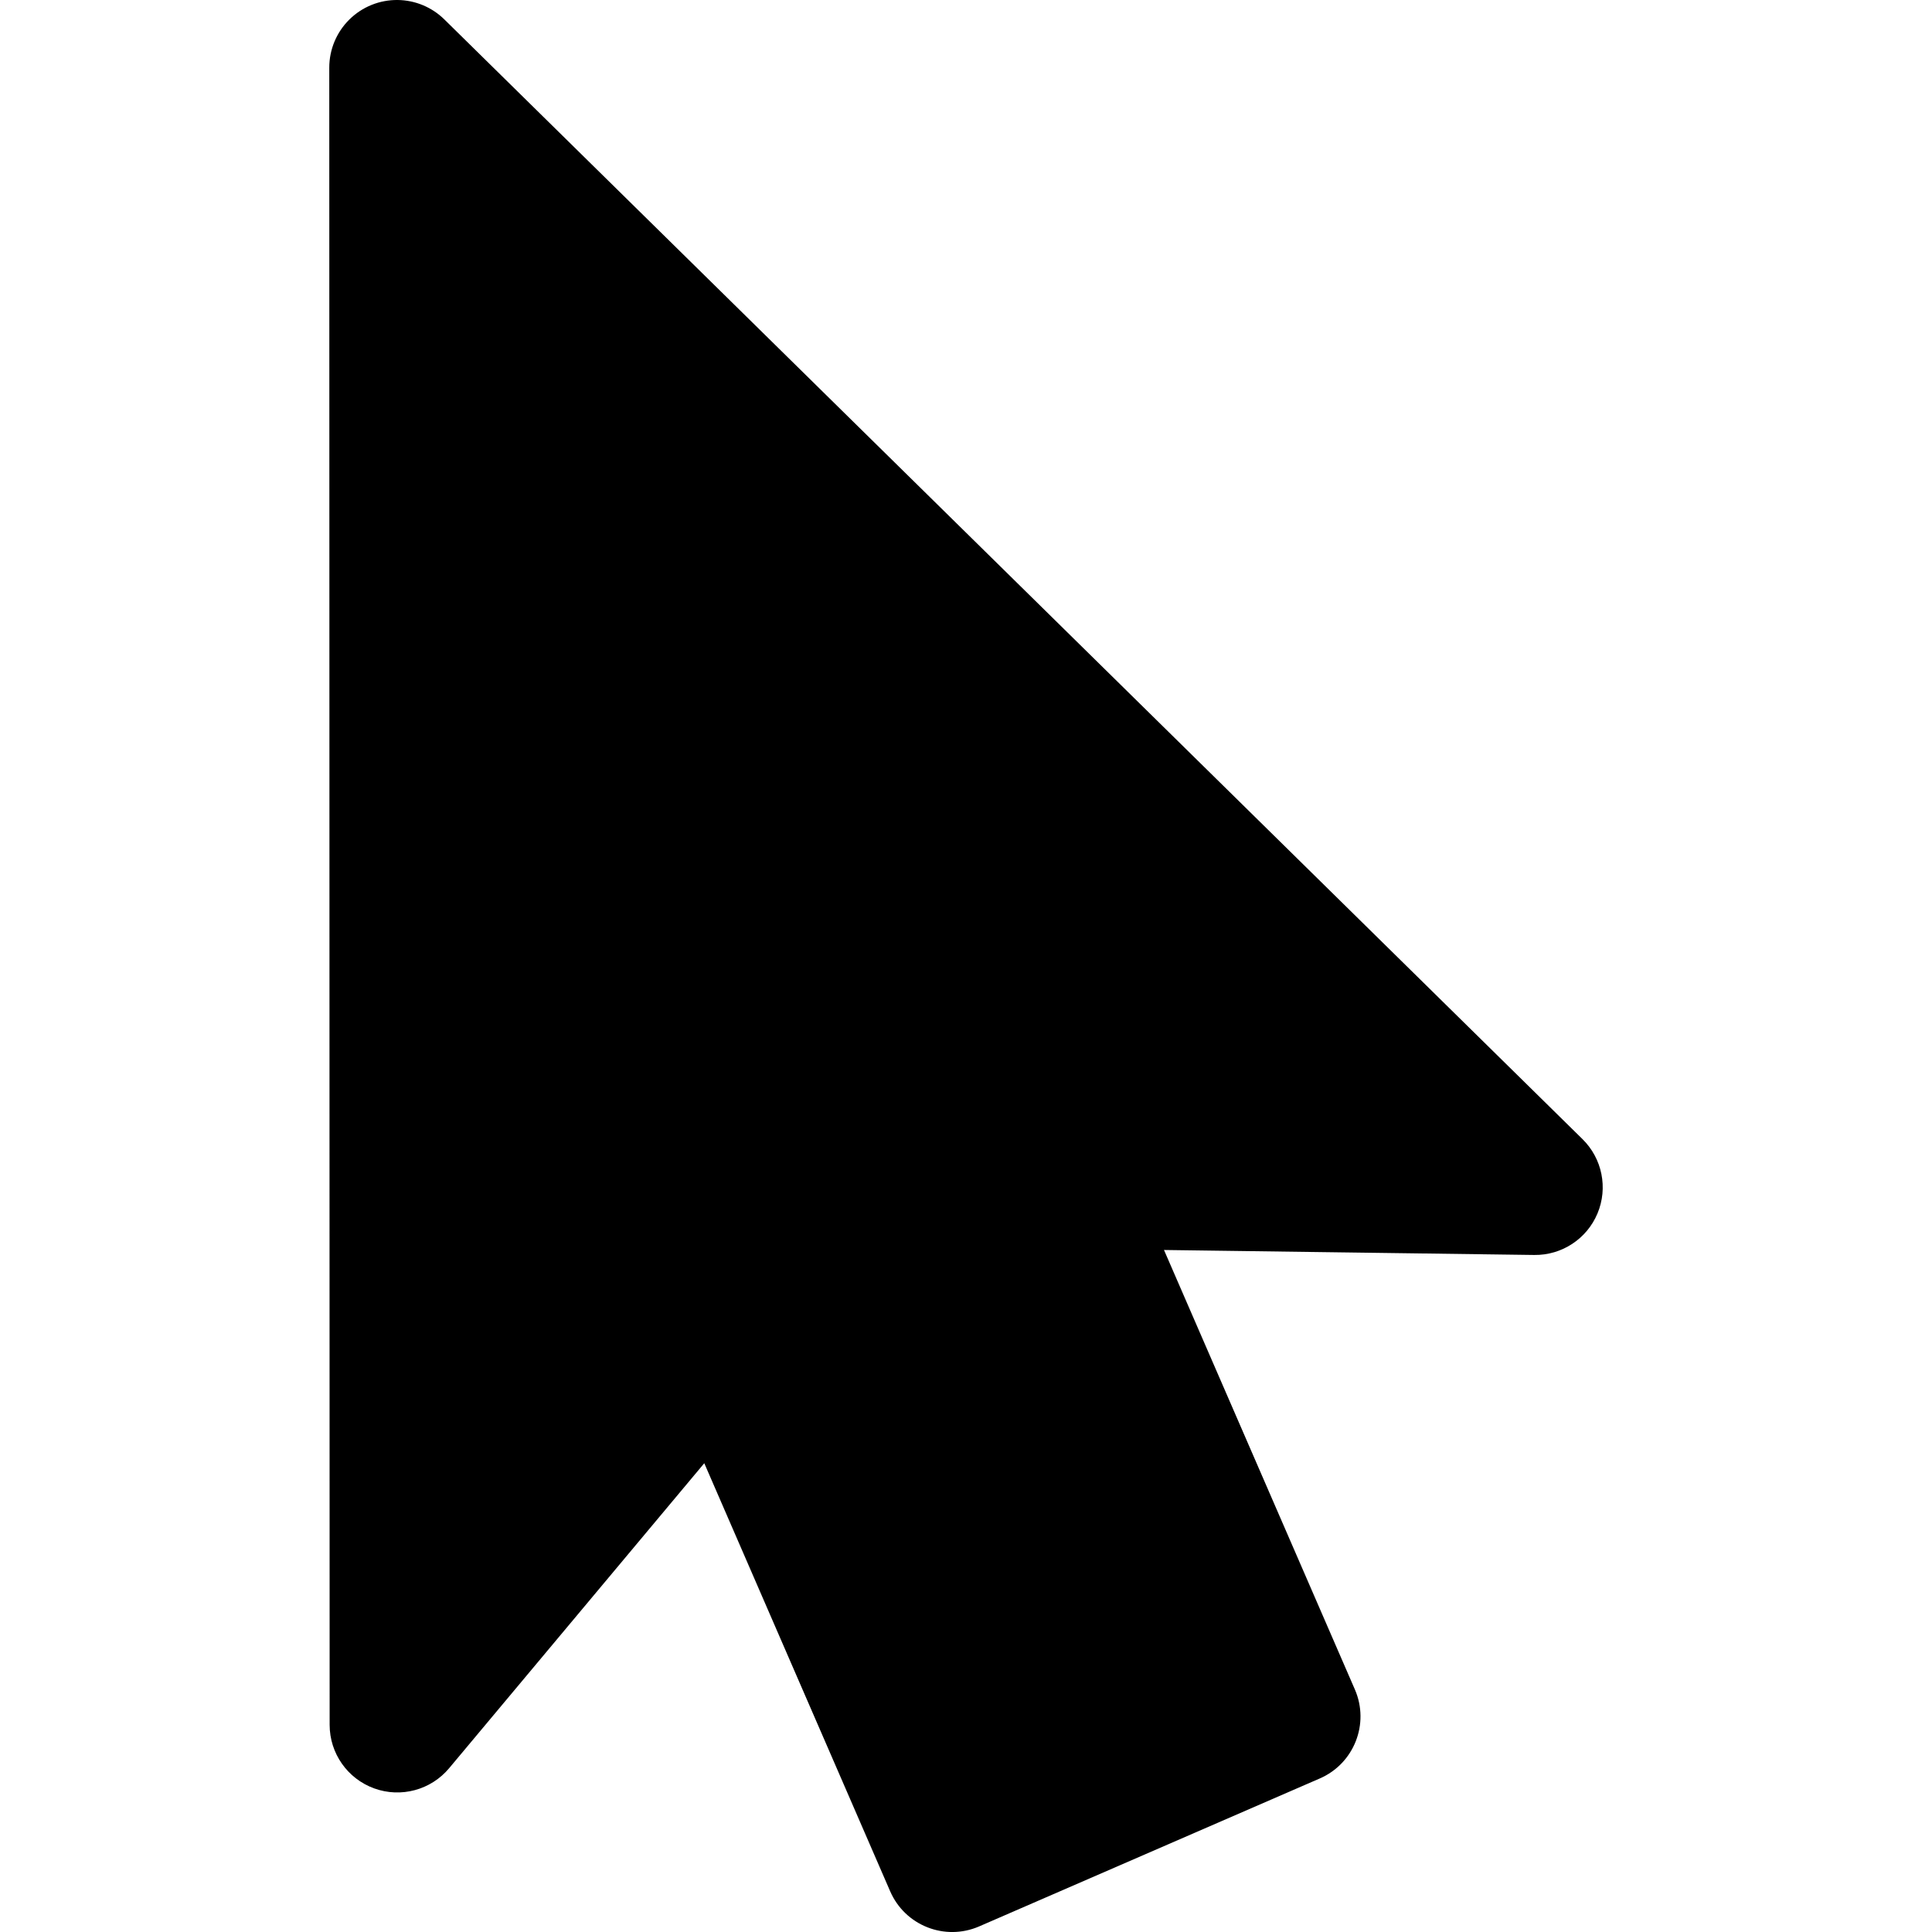
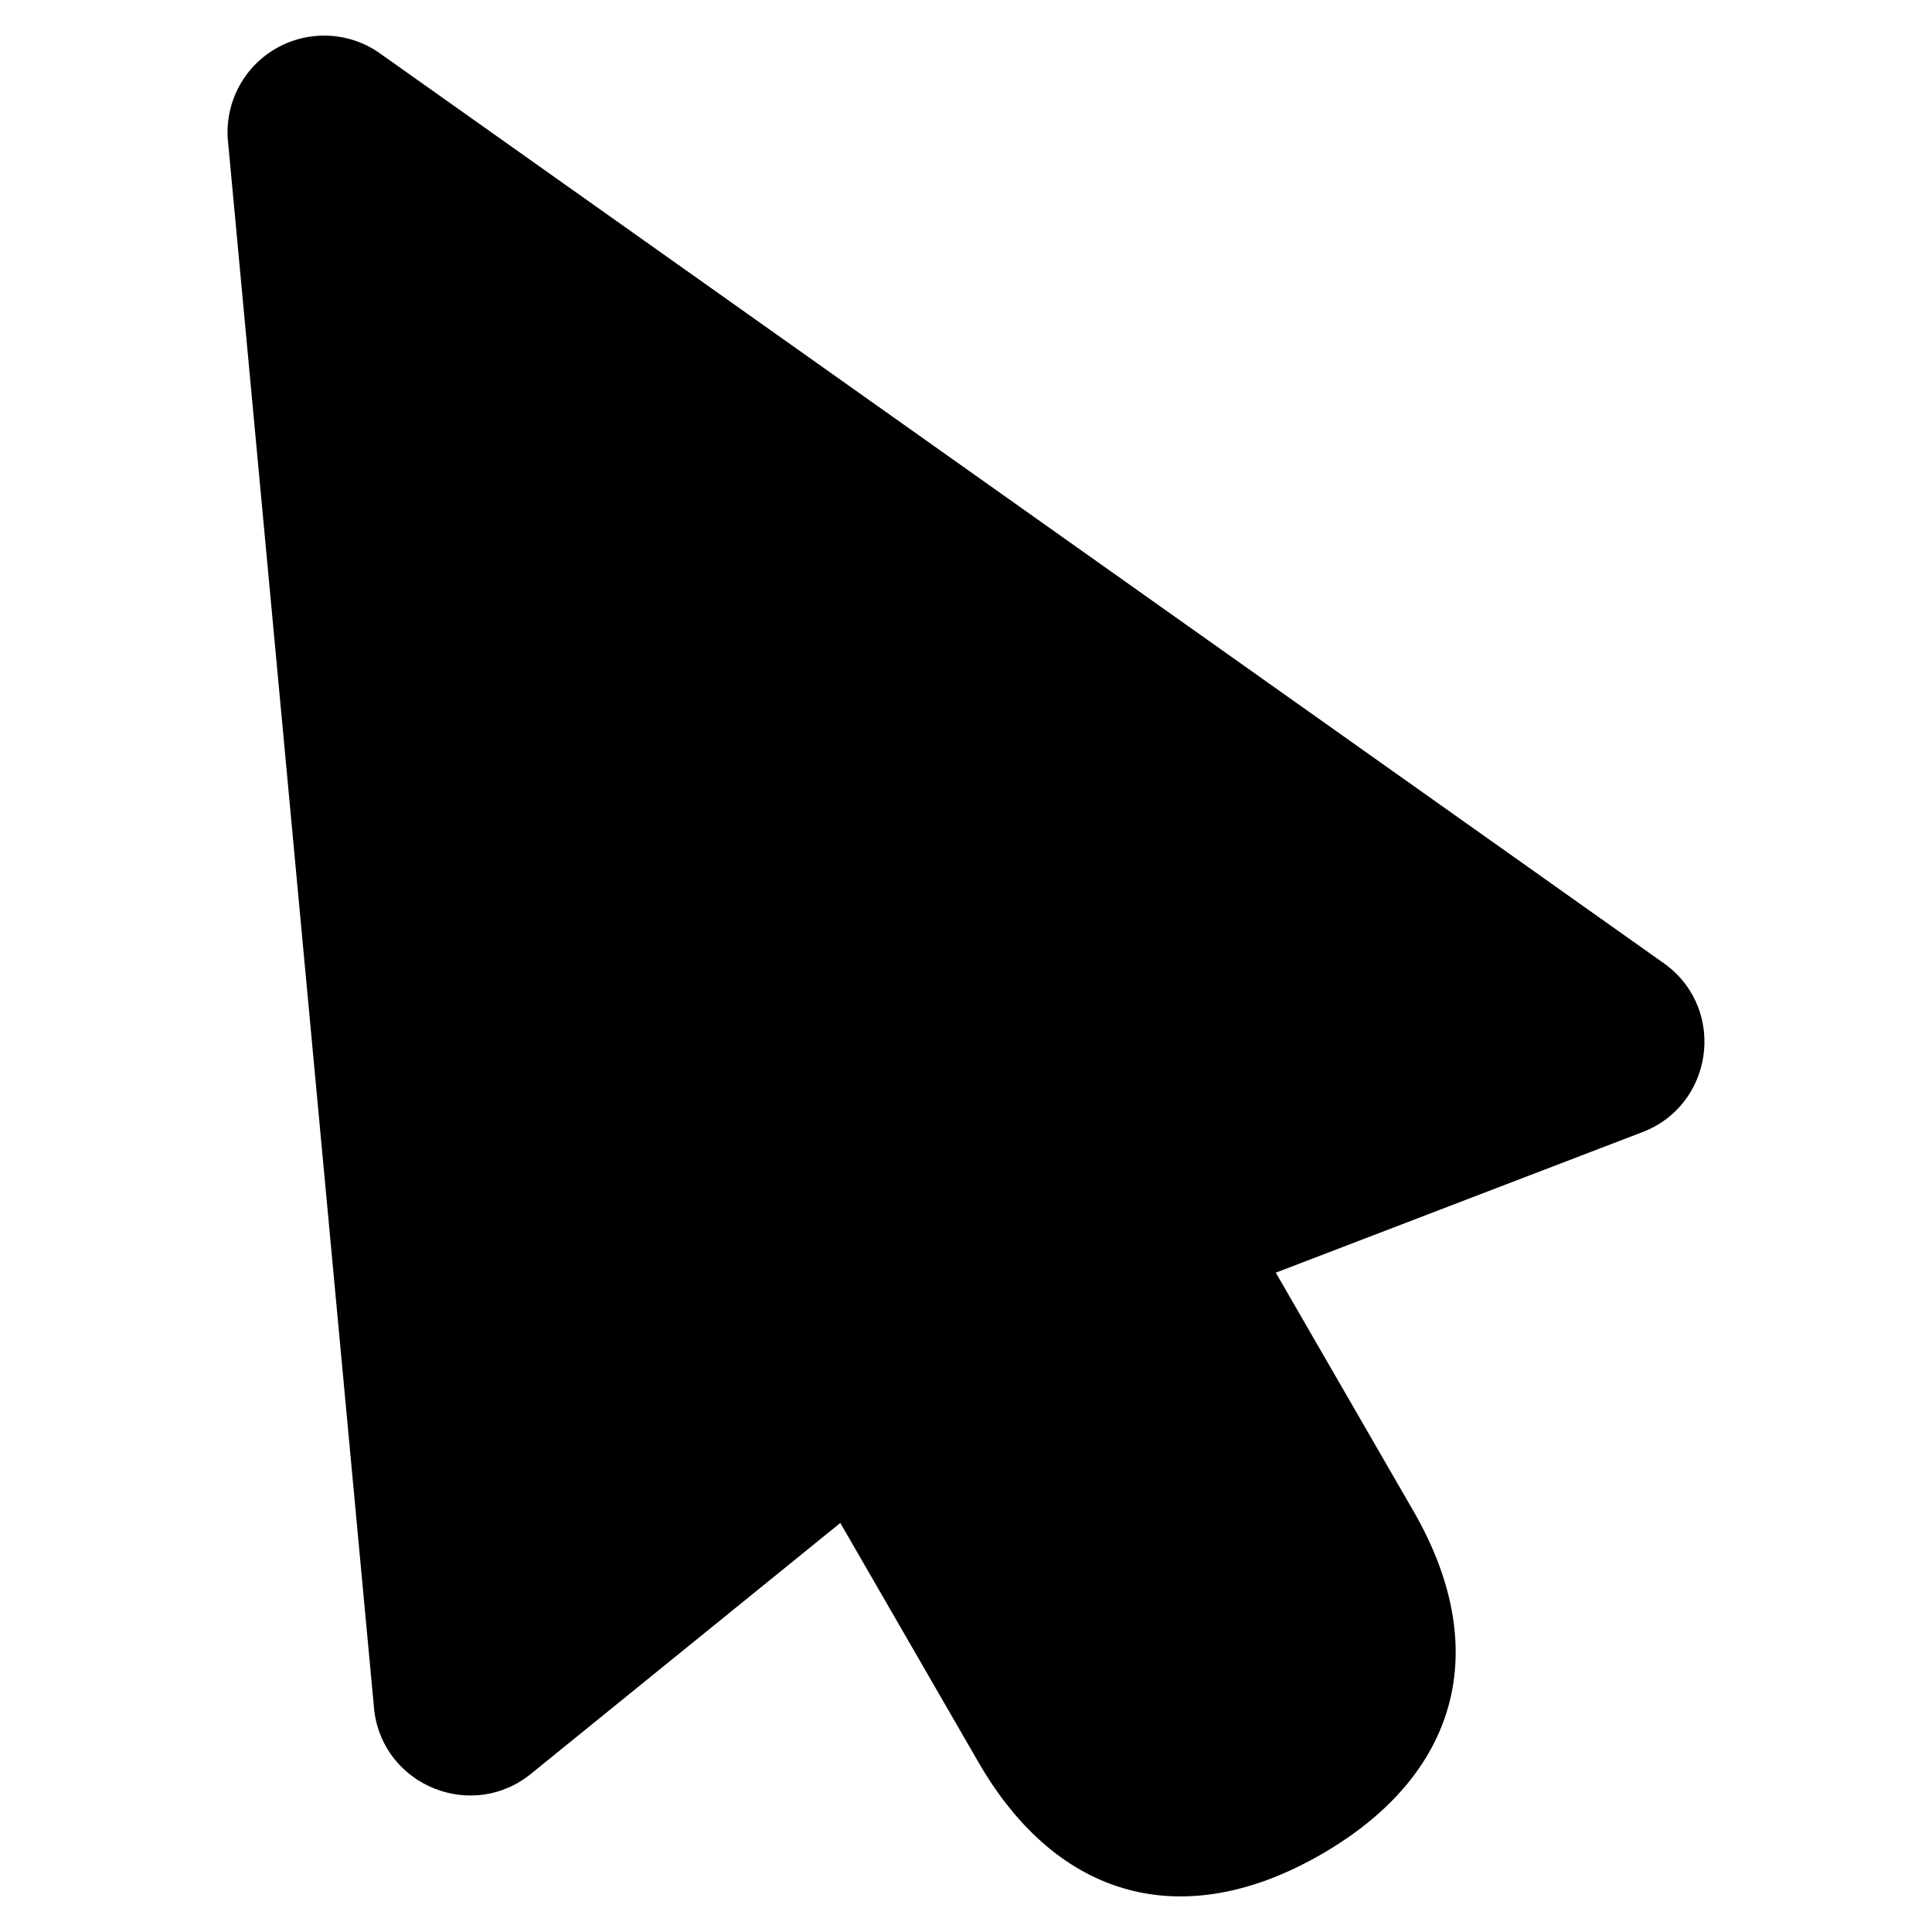
- <svg xmlns="http://www.w3.org/2000/svg" version="1.1" width="100" height="100" id="svg4460">
+ <svg xmlns="http://www.w3.org/2000/svg" id="svg4460" height="100" width="100" version="1.1">
  <defs id="defs4462" />
-   <path d="M 20.59 0 A 3.5 3.5 0 0 0 17.043 3.5 L 17.062 89.277 A 3.5 3.5 0 0 0 23.248 91.521 L 36.453 75.736 L 46.076 97.895 A 3.5 3.5 0 0 0 50.68 99.711 L 68.312 92.053 A 3.5 3.5 0 0 0 70.129 87.449 L 60.248 64.699 L 79.41 64.957 A 3.5 3.5 0 0 0 81.912 58.963 L 22.998 1.004 A 3.5 3.5 0 0 0 20.59 0 z " style="color:#000000;font-style:normal;font-variant:normal;font-weight:normal;font-stretch:normal;font-size:medium;line-height:normal;font-family:sans-serif;font-variant-ligatures:normal;font-variant-position:normal;font-variant-caps:normal;font-variant-numeric:normal;font-variant-alternates:normal;font-variant-east-asian:normal;font-feature-settings:normal;font-variation-settings:normal;text-indent:0;text-align:start;text-decoration:none;text-decoration-line:none;text-decoration-style:solid;text-decoration-color:#000000;letter-spacing:normal;word-spacing:normal;text-transform:none;writing-mode:lr-tb;direction:ltr;text-orientation:mixed;dominant-baseline:auto;baseline-shift:baseline;text-anchor:start;white-space:normal;shape-padding:0;shape-margin:0;inline-size:0;clip-rule:nonzero;display:inline;overflow:visible;visibility:visible;isolation:auto;mix-blend-mode:normal;color-interpolation:sRGB;color-interpolation-filters:linearRGB;solid-color:#000000;solid-opacity:1;vector-effect:none;fill:#000000;fill-opacity:1;fill-rule:nonzero;stroke:none;stroke-width:7;stroke-linecap:round;stroke-linejoin:round;stroke-miterlimit:4;stroke-dasharray:none;stroke-dashoffset:0;stroke-opacity:1;color-rendering:auto;image-rendering:auto;shape-rendering:auto;text-rendering:auto;enable-background:accumulate;stop-color:#000000;stop-opacity:1;opacity:1" id="path838" />
+   <path d="M 17.09,1.853 C 16.133,1.793 15.158,2.008 14.291,2.505 12.546,3.505 11.571,5.452 11.814,7.449 l 7.557,81.088 c 0.483,3.937 5.137,5.772 8.176,3.223 l 15.947,-12.932 7.15,12.385 c 4.112,7.122 10.636,8.872 17.758,4.76 7.122,-4.112 8.87,-10.638 4.758,-17.76 l -7.125,-12.34 18.896,-7.244 c 3.727,-1.357 4.467,-6.306 1.299,-8.693 L 19.785,2.847 C 18.986,2.246 18.046,1.912 17.09,1.853 Z" style="color:#000000;font-style:normal;font-variant:normal;font-weight:normal;font-stretch:normal;font-size:medium;line-height:normal;font-family:sans-serif;font-variant-ligatures:normal;font-variant-position:normal;font-variant-caps:normal;font-variant-numeric:normal;font-variant-alternates:normal;font-variant-east-asian:normal;font-feature-settings:normal;font-variation-settings:normal;text-indent:0;text-align:start;text-decoration:none;text-decoration-line:none;text-decoration-style:solid;text-decoration-color:#000000;letter-spacing:normal;word-spacing:normal;text-transform:none;writing-mode:lr-tb;direction:ltr;text-orientation:mixed;dominant-baseline:auto;baseline-shift:baseline;text-anchor:start;white-space:normal;shape-padding:0;shape-margin:0;inline-size:0;clip-rule:nonzero;display:inline;overflow:visible;visibility:visible;isolation:auto;mix-blend-mode:normal;color-interpolation:sRGB;color-interpolation-filters:linearRGB;solid-color:#000000;solid-opacity:1;vector-effect:none;fill:#000000;fill-opacity:1;fill-rule:nonzero;stroke:none;stroke-width:10;stroke-linecap:round;stroke-linejoin:round;stroke-miterlimit:4;stroke-dasharray:none;stroke-dashoffset:20;stroke-opacity:1;color-rendering:auto;image-rendering:auto;shape-rendering:auto;text-rendering:auto;enable-background:accumulate;stop-color:#000000" id="path1014" />
</svg>
